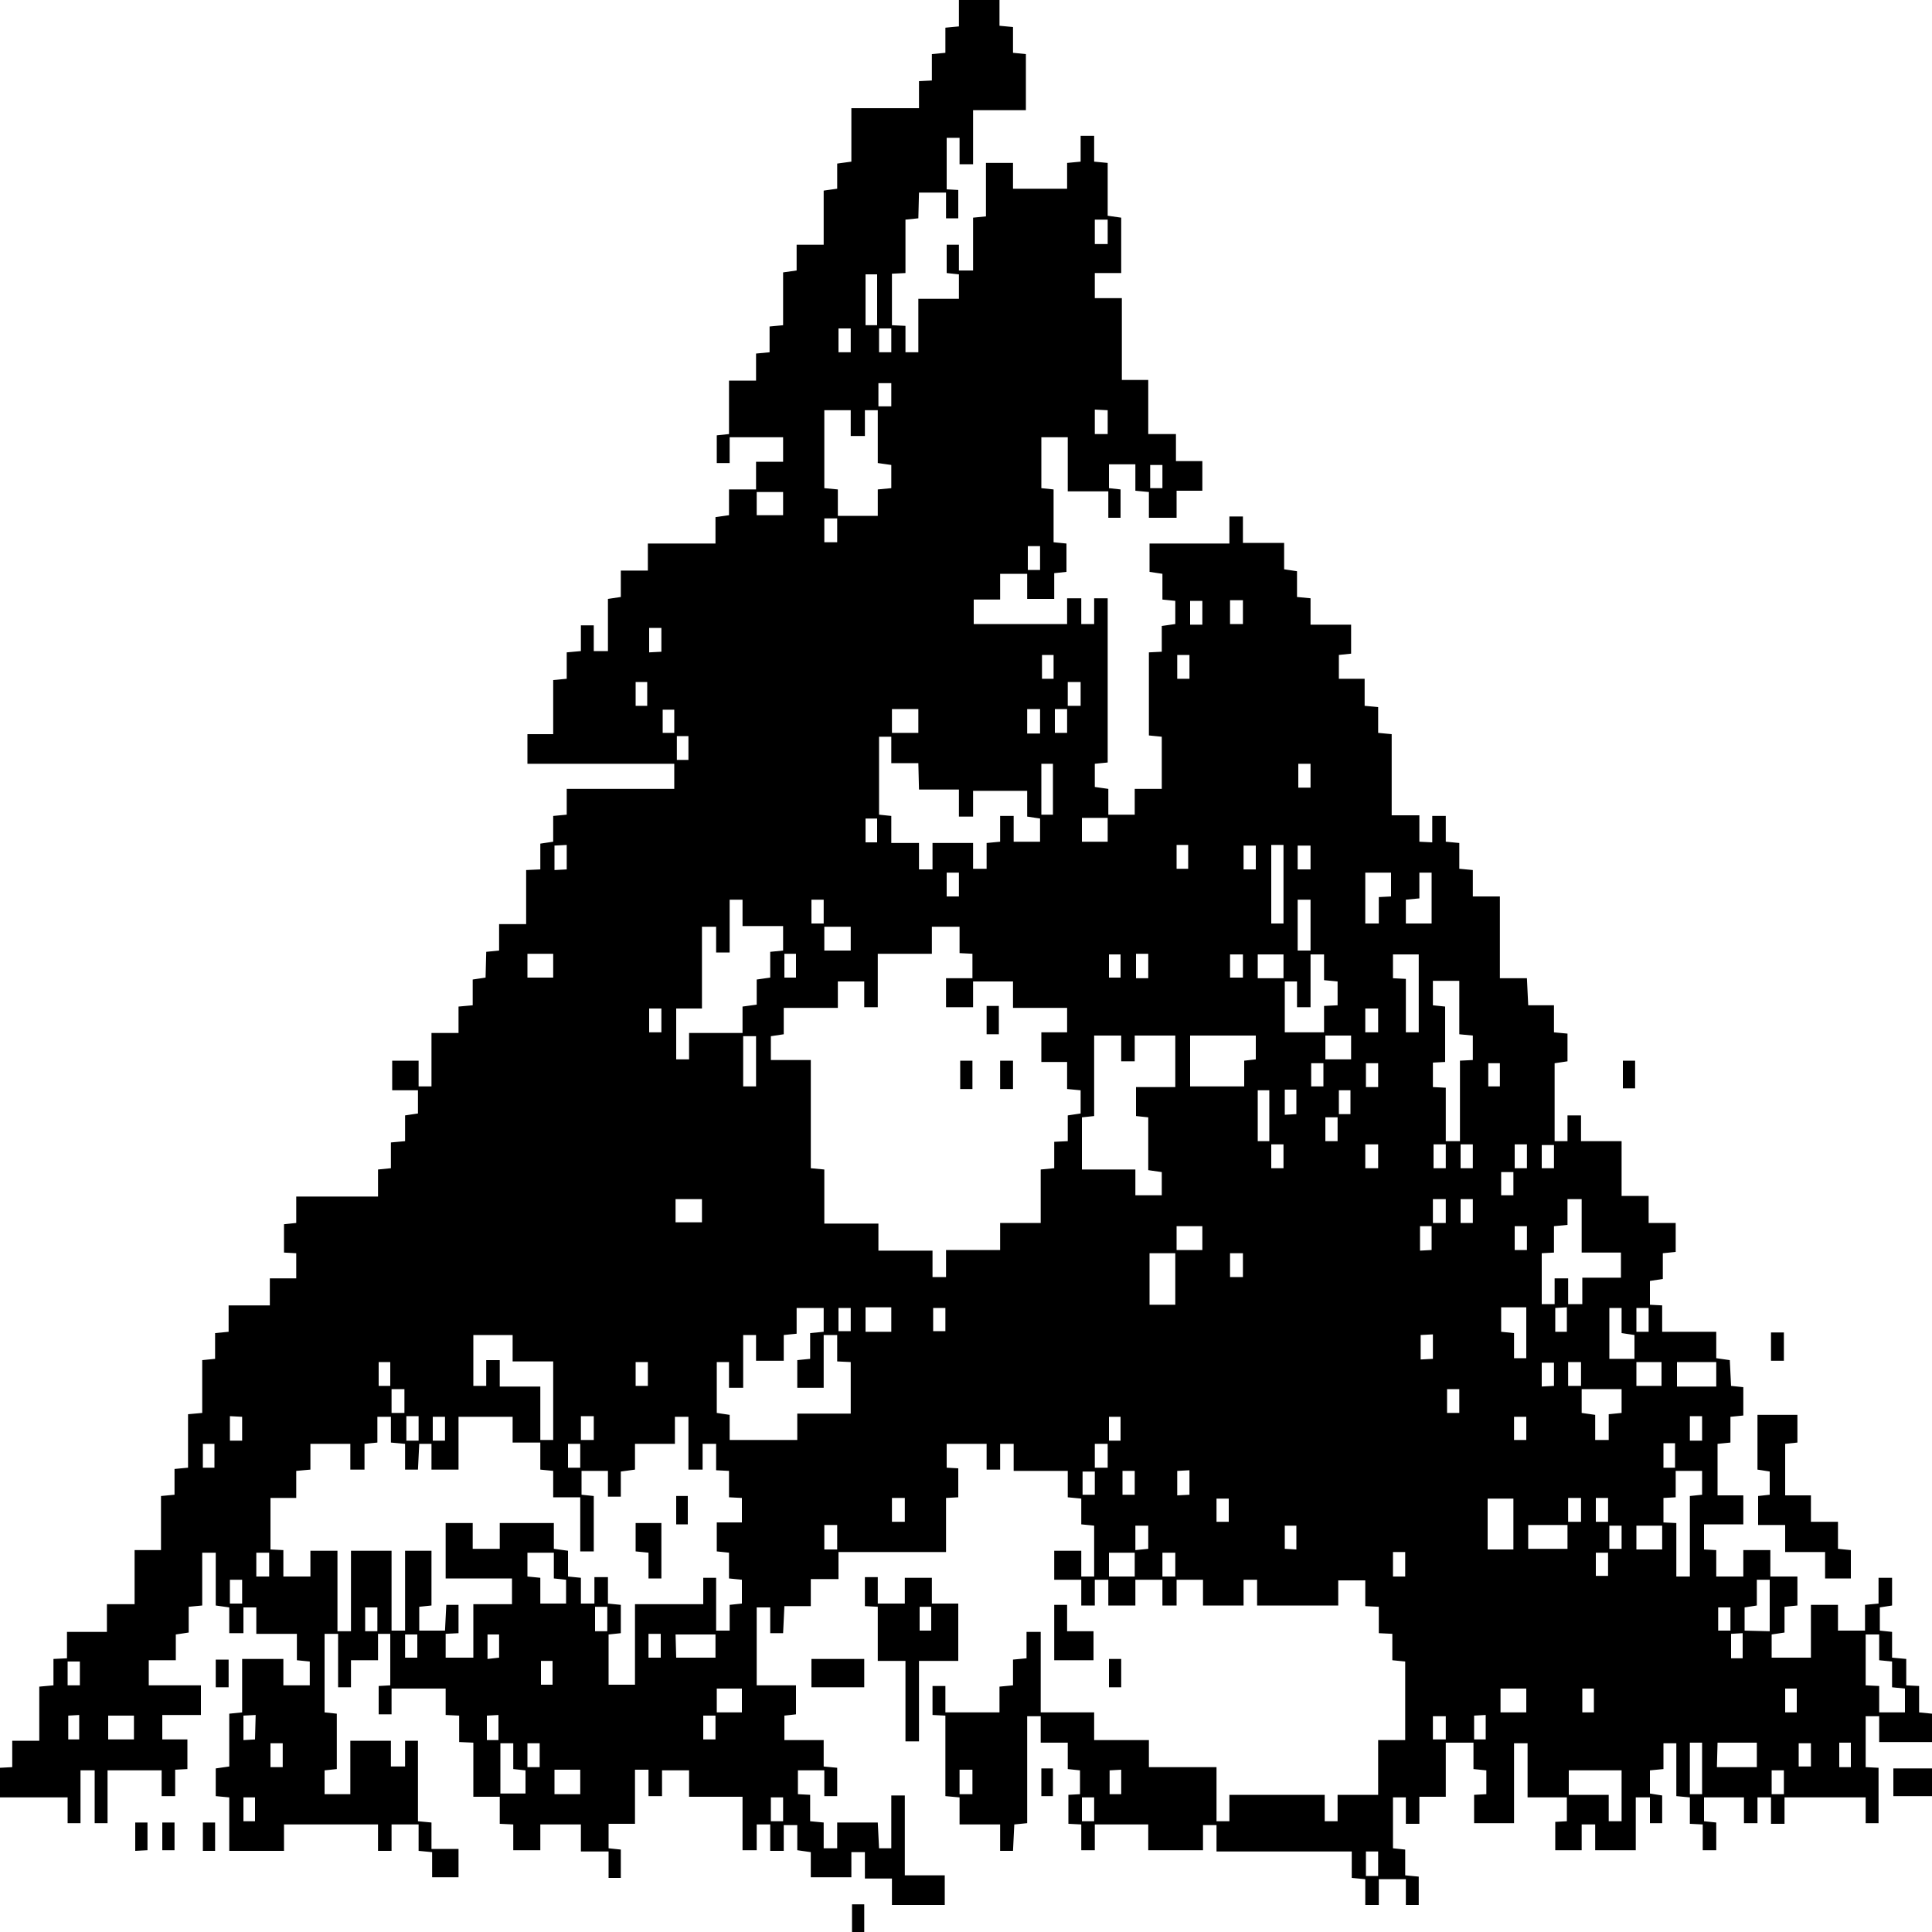
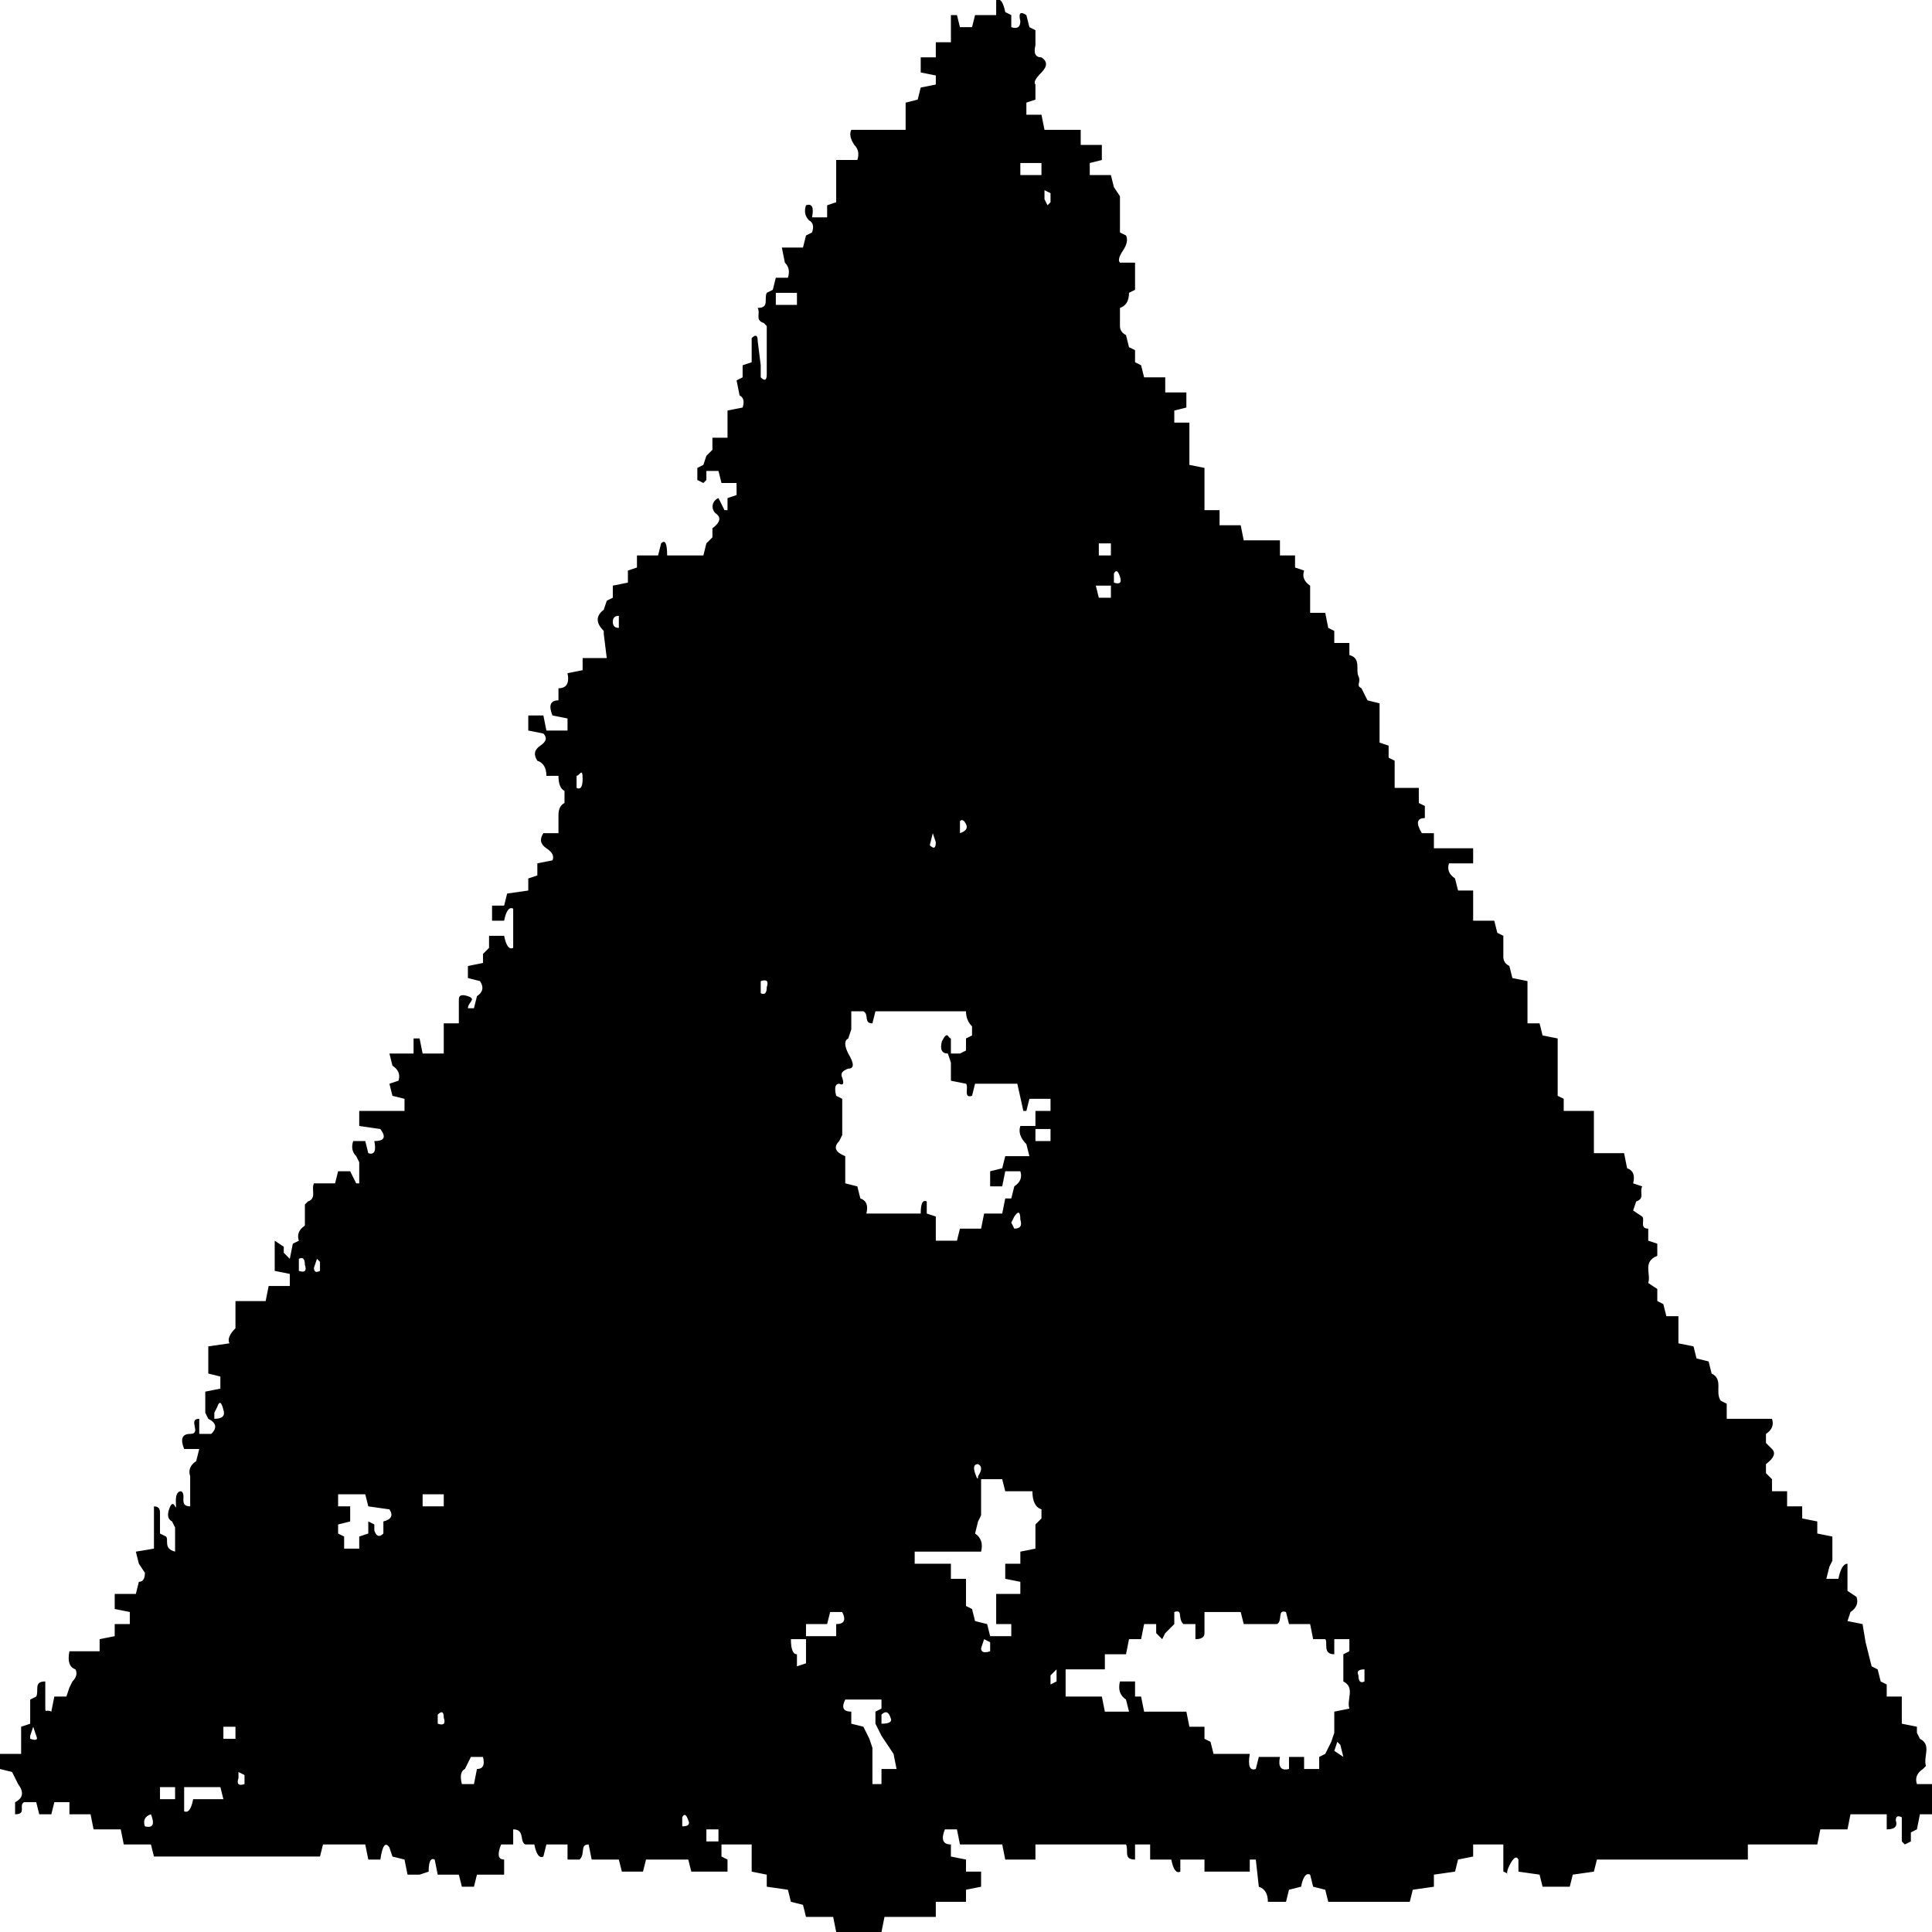
- <svg xmlns="http://www.w3.org/2000/svg" viewBox="0 0 3000 3000">
-   <path d="M2077 2787h63v-85h42v-122l-20-2v-41l-21-1v-41l-21-1v-40h-42v39h-126v-40h-21v40h-63v-40h-41v40h-22v-40h-42v40h-42v-40h-21v40h-21v-40h-42v-45h42v40h20v-79l-20-2v-40l-21-2v-41h-84v-42h-21v40h-21v-40h-62v37l18 1v45l-19 1v84h-167v42h-43v42h-41l-2 42h-20v-40h-21v121h61v45l-18 2v38h61v41l21 2v44h-20v-40h-41v37l19 1v41l21 2v40h21v-40h63l2 40h19v-82h21v124h62v46h-82v-41h-42v-41h-21v39h-63v-39l-21-3v-39h-21v40h-21v-41h-21v40h-22v-83h-83v-41h-42v40h-21v-41h-21v84h-41v38l19 2v44h-19v-41h-43v-42h-63v40h-42v-40l-21-1v-42h-41v-84l-22-1v-41l-21-1v-41h-84v40h-20v-44l18-1v-80h-19v41h-42v42h-20v-83h-21v122l19 2v86l-19 2v37h40v-83h63v40h22v-40h20v125l21 2v41h42v44h-41v-39l-21-2v-41h-42v41h-21v-41H441v41h-85v-83l-21-2v-43l21-3v-82l20-2v-83h64v41h41v-37l-20-2v-41h-63v-41h-20v40h-22v-40l-21-3v-82h-21v82l-21 2v40l-20 3v40h-42v39h81v46h-60v38h39v46l-19 1v41h-21v-40h-84v82h-20v-82h-22v82h-20v-40H0v-46l19-1v-41h42v-84l22-2v-41l21-1v-41h62v-43h43v-84h41v-84l21-2v-40l21-2v-83l22-2v-82l20-2v-40l21-2v-41h64v-42h41v-39l-19-1v-44l19-2v-41h127v-42l20-2v-40l22-2v-40l20-3v-36h-40v-46h41v40h20v-83h42v-41l22-2v-40l20-3 1-40 20-2v-41h42v-84l22-1v-40l20-3v-40l21-2v-40h167v-39H819v-46h40v-84l21-2v-41l22-2v-40h20v40h22v-81l20-3v-41h42v-42h105v-41l21-3v-40h42v-43h42v-38h-83v40h-20v-43l19-2v-83h42v-42l21-2v-40l21-2v-82l21-3v-40h42v-84l21-3v-39l22-3v-83h105v-42l20-1V84l21-2V43l21-2V0h63v40l21 2v40l20 2v87h-82v84h-21v-41h-20v80l18 1v44h-19v-40h-42l-1 40-20 2v83l-21 1v80l21 1v41h20v-83h63v-38l-19-2v-44h19v40h22v-82l20-2v-83h42v40h84v-40l21-2v-40h21v40l21 2v82l21 3v86h-41v39h42v127h41v84h43v42h41v46h-40v42h-43v-40l-21-2v-41h-41v37l18 2v44h-19v-41h-63v-84h-41v79l19 2v82l20 2v44l-19 2v40h-42v-39h-42v40h-41v38h145v-40h22v40h20v-40h21v255l-20 2v36l21 3v40h41v-40h42v-81l-20-2v-129l20-1v-40l21-3v-36l-20-2v-40l-20-3v-44h124v-42h21v41h64v41l20 3v40l21 2v41h63v45l-19 2v37h40v42l21 2v40l21 2v126h43v41l20 1v-41h21v40l21 2v40l21 2v41h42v127h42l2 42h40v42l21 2v43l-20 3v121h20v-40h21v40h63v85h42v42h42v45l-20 2v40l-20 3v37l19 1v41h84v41l21 3 2 40 19 2v44l-20 2v40l-20 2v80h40v45h-61v39l19 1v41h42v-41h42v41h42v45l-20 2v40l-20 3v36h61v-82h42v40h42v-40l21-2v-40h21v43l-19 3v36l19 2v40l22 2v41l20 1v41l20 2v44h-82v-40h-21v79l20 1v86h-20v-40h-126v41h-21v-41h-21v40h-21v-40h-62v37l19 2v43h-21v-40l-20-1v-41l-21-2v-82h-20v40l-21 2v36l19 3v43h-19v-40h-22v82h-63v-40h-21v40h-41v-44l18-1v-37h-61v-84h-21v124h-62v-44l19-1v-37l-20-2v-41h-43v84h-41v42h-21v-41h-20v79l19 2v40l21 2v44h-20v-40h-42v40h-21v-40l-21-2v-41h-210v-41h-21v39h-85v-40h-83v40h-21v-40l-20-1v-45l18-1v-37l-19-2v-41h-42v-41h-21v166l-20 2-2 41h-20v-41h-63v-42l-22-2v-125l-20-1v-45h20v41h84v-40l21-2v-40l21-2v-41h22v125h83v43h85v42h105v84h20v-41h148v41h20Zm-776-1222h-84v41l-20 3v37h62v168l21 2v84h84v42h84v41h21v-42h84v-42h63v-83l21-2v-41l21-1v-40l20-3v-36l-21-2v-42h-40v-46h40v-38h-84v-41h-62v40h-42v-45h41v-38l-20-1v-41h-43v42h-84v83h-21v-40h-41Zm-756 968v-125h63v124h21v-124h41v85l-19 2v37h40l2-40h19v44l-20 1v37h43v-83h60v-40H692v-86h42v40h42v-40h84v40l22 3v40l20 2v40h21v-41h21v41l20 2v44l-19 2v78h41v-125h106v-41h20v82h21v-40l19-2v-37l-20-2v-40l-19-2v-45h39v-38l-20-1v-41l-20-1v-41h-21v40h-22v-82h-21v42h-62v40l-22 3v39h-20v-40h-41v37l19 2v86h-21v-84h-42v-41l-20-2v-42h-43v-40h-84v82h-42v-40h-19l-2 40h-20v-40l-22-2v-40h-21v40l-20 2v40h-22v-40h-62v40l-22 2v42h-40v80l20 1v41h42v-40h42v125Zm588-297h105v-41h83v-80l-21-1v-41h-21v82h-41v-43l20-2v-40l21-2v-37h-42v40l-20 2v40h-43v-40h-20v82h-22v-40h-19v79l20 3Zm631-503v-45h61v-80h-63v40h-21v-40h-42v125l-19 2v81h83v40h41v-36l-21-3v-82Zm-338-548h-42v-41h-19v121l19 2v42h43v41h21v-41h63v40h21v-40l21-2v-40h21v40h41v-36l-20-3v-40h-84v40h-22v-42h-62Zm-336 254v127h-40v79h20v-41h83v-41l22-3v-39l21-3v-40l20-2v-38h-63v-41h-20v82h-21v-40Zm294-717-21-3v-82h-20v40h-22v-40h-41v121l21 2v41h62v-41l21-2Zm1051 1303h22v-41h60v-39h-61v-83h-22v40l-21 2v41l-19 1v79h20v-40h21ZM776 2153h63v83h20v-122h-63v-41h-61v79h20v-40h21Zm1072-466h84v-40l18-2v-37h-102Zm377-164v38l19 2v86l-19 1v38l20 1v83h22v-125l20-1v-38l-21-2v-83Zm-211 1h-19v79h61v-41l21-1v-37l-21-2v-40h-21v82h-21Zm610 799 19-2v-37h-41v41l-19 1v38l20 1v83h21Zm294 255v-40h-21v79l21 1v41h40v-37l-20-2v-40Zm-400 171h-82v38h62v41h20Zm-335-1229v83h20v-121h-40v37Zm273 674 21 3v39h21v-40l20-2v-37h-62Zm-631-168v-80h-40v80Zm525 380v-79h-40v79Zm-1490 45v-40h-41v37l20 2v40h40v-37Zm1114-1017h19v-122h-19Zm167 0v-41l19-1v-37h-40v79Zm607 1099v-80h-20v40l-19 3v36ZM797 2747v-40h-20v78h39v-36Zm1741-637v-37l-20-3v-39h-19v79Zm-104 258h-61v37h61Zm232 376h62v-38h-61Zm-1616-170h61v-36h-62Zm1615-421v-38h-61v38Zm-482-719h40v-79h-19v40l-21 2Zm148 596v38l20 2v39h19v-79Zm-316-633v79h20v-79Zm-671-971v79h18v-79Zm627 1346v-79h-18v79Zm672 1014v-80h-19v80Zm-545-1178h-40v37h40Zm-818-169v37h41v-37Zm-167 1183v37h39v-37Zm103-1858h-41v36h41Zm737 755h40v-37h-40Zm-527-418h-41v37h41ZM861 2748v38h40v-38Zm188-850h41v-36h-41Zm1532 508v-37h-40v37Zm-859 5v37h40v-37Zm-2-1141h-40v37h40Zm-376 760v38h40v-38Zm523-126h-40v37h40Zm674 211v37h39v-37Zm-171 544v-37h-40v37Zm-2162 5h-40v37h40Zm611-1183v37h40v-37Zm335 206h20v-78h-20Zm481-422v-79h-18v79Zm129 216v38h19v-38Zm146 1v36h20v-36Zm-902 84v37h19v-37Zm1112 0v37h20v-37Zm20 122v-37h-19v37Zm-43 42v-37h-18v37Zm-20 5h-19v37h19Zm-84 42h-19v37h19Zm147 37v-37h-20v37Zm86-37v37h19v-37Zm61 37v-37h-19v37Zm63 6h-19v36h19Zm-125 42v37h20v-37Zm62 37v-37h-19v37Zm-357 47h-20v37h20Zm-628 85v36h19v-36Zm147 0v36h19v-36Zm966 0v37h18v-38Zm145 37v-37h-19v37Zm-1954 84v-37h-18v37Zm400 0v-37h-19v37Zm1407-374h-19v36h19Zm42 337h-20v37h20Zm-1847 42v37h20v-37Zm-251 42v38h19v-37Zm334 1h-19v37h19Zm231-1h-20v37h20Zm1721 38v-38h-19v38Zm-1761 42h19v-37h-19Zm838-37h-20v37h20Zm863-1v38h18v-38Zm-821 43h-19v37h19Zm651-132v-36h-19v37Zm-1028 211h20v-37h-20Zm1050-37v37h20v-37Zm43 0v37h19v-37Zm-1198 80h20v-38h-20Zm483 1 20-2v-36h-20Zm755-38h-19v36h19Zm-2120 79h20v-37h-20Zm1427 0v-37h-20v37Zm338-38v38h19v-38Zm315 37h19v-36h-19Zm-2121 6v37h19v-37Zm229 80v-37h-19v37Zm171 5v38l18-2v-36Zm250-1v37h19v-37Zm1699 38v-39l-18 1v38ZM1720 379v-38h-20v38Zm-418 131v37h19v-37Zm398 126v38h20v-37Zm-420 169v37h20v-37Zm335 80v-37h-19v37Zm252 48h-19v37h19ZM774 2702v-39l-18 1v38Zm337-1v-37h-19v37Zm1134 0v-36h-20v36ZM943 2533v-38h-19v38Zm967-1601v37h20v-37ZM838 2744v-37h-19v37Zm170-1769v38l19-1v-37Zm-3 121v-37h-18v37Zm1807 1611h-19v36h19Zm62-1h-18v38h18ZM1658 1096h20v-37h-20Zm-611 6h-18v36h18Zm568-1h-20v38h20Zm-125 1647v38h20v-38Zm167-1647h-19v37h19Zm1113 1685v-37h-19v37Zm-735-1563v-37h-19v37Zm-819 1568h-19v37h19Zm146-1483v-37h-18v37Zm-482 4-19 1v38l19-1Zm1155 38v-37h-20v37Zm105 1563v-38h-19v38Zm-922-1432v37h18v-37Zm1089 1220v-38l-18 1v37Zm-102-797v38l18-1v-37Zm-483-422v36h18v-36ZM124 2580h-19v37h19Zm716-1v37h18v-37Zm-507-300v-37h-18v37Zm2038-502h-19v37h19Zm104 882v-37h-18v37Zm297-37v37h18v-37Zm-2649 79v-38l-17 1v37Zm1890-295v-37h-18v36ZM397 2663l-19 1v38l18-1Zm863-1266v37h19v-37Zm735 295v39l18-1v-38Zm-506-300v-37h-19v37Zm863 512v37h19v-37ZM439 2707h-19v37h19Zm1492-1357h19v-37h-19Zm-104-38v37h18v-37ZM631 2199v38h19v-38Zm1050 122h19v-36h-19Zm544-249-19 1v38l19-1Zm-1174-929v37h18v-37Zm796 1140-19 1v38l19-1Zm0-1266h-19v37h19Zm-211 37v-37h-18v37Zm675 597v36h18v-36Zm-570 1135v-38l-18 1v37Zm64-2028v-36h-19v36Zm442 1399v37h19v-37Zm440 375v-36h-19v36ZM378 2791v37h18v-37Zm251-217h19v-36h-19Zm1051 217v37h19v-37Zm60-554v-37h-18v37Zm149 126h19v-36h-19ZM1364 631h20v-36h-20Zm672 1056h19v-36h-19ZM1365 547h19v-37h-19Zm986 1689h19v-36h-19Z" />
-   <path d="M1488 2579h-61v125h-21v-125h-43v-84l-20-1v-45h20v41h42v-40h42v40h41Zm-42-47v-37h-18v37Zm1345-292-19 2v80h40v41h42v42l20 2v44h-40v-41h-62v-42h-42v-45l18-2v-36l-19-3v-85h62Zm-1154 252h20v41h41v45h-61Zm-295 84v44h-82v-44Zm1598 213v-43h60v43ZM335 2620v-43h20v43Zm2415-507v-44h20v44ZM271 2830v43h-19v-43Zm1346-41v-43h18v43Zm-275 168v43h-19v-43Zm380-337v-44h19v44Zm798-973h19v43h-19ZM210 2874v-44h19v43Zm124 0h-19v-44h19Zm1198-1312h19v44h-19Zm21 129v-44h20v44Zm-62-44h19v44h-19Zm-464 804h-20v-40l-20-2v-44h40Zm23-128h18v44h-18Z" />
+ <svg xmlns="http://www.w3.org/2000/svg" viewBox="0 0 640 640">
+   <path d="M228 616h-14l-1 4h-7l-1-4h-9l-1-5c-3 0-1 3-3 5h-4v-5h-7l-1 4q-2 1-3-4h-3c-2-1 0-5-4-5v5h-4q-2 5 1 5v5h-9l-1 4h-4l-1-4h-7l-1-5q-2-1-2 4l-3 1h-4l-1-5-4-1-1-3q-2-3-3 4h-4l-1-5h-14l-1 4H51l-1-4h-9l-1-5h-9l-1-5h-7v-4h-5l-1 4h-4l-1-4H8c-2 1 1 4-3 4v-4q4-2 1-6l-2-4-4-1v-5h7v-9l3-1v-8l2-1c1-2-1-5 3-5v8c0 3 0 1 2 2l1-5h4l1-3 1-2q2-2 1-4-3-1-2-6h10v-4l5-1v-4h5v-4l-5-1v-5h7l1-4q2 0 2-3l-2-3-1-4 6-1v-14q2 0 2 2v7l2 1c1 1-1 4 3 5v-8l-1-2q-2-1-1-4t2-1c1 2-1-5 2-5 2 1-1 5 3 5v-10q-1-3 2-5l1-4h-5q-2-5 2-5c4 0-1-5 3-5v5h4q3-3-1-5l-1-2v-7l5-1v-4l-4-1v-9l7-1q-1-2 2-5v-9h10l1-5h7v-4l-5-1v-10l3 2v2l2 2 1-5 2-1q-1-3 2-5v-7l1-1c3-1 1-4 2-6h7l1-4h4l2 4h1v-7l-1-2q-2-2-1-5h4l1 4q3 1 2-4 5 0 2-4l-7-1v-5h15v-4l-4-1-1-4 3-1q1-3-2-5l-1-4h8v-5h2l1 5h7v-10h5v-8q0-2 3-1c3 1 0 2 0 4h2l1-4q3-2 1-5l-4-1v-4l5-1v-3l2-2v-4h5q1 5 3 4v-13q-2-1-3 4h-4v-5h4l1-4 7-1v-4l3-1v-4l5-1q1-2-2-4t-1-5h5v-6q0-3 2-4v-4q-2-1-2-5h-4q0-4-3-5-2-3 1-5t1-4l-5-1v-5h5l1 5h7v-4l-5-1q-2-5 2-5v-4q4 0 3-5l5-1v-4h8l-1-8v-1q-4-4 0-7l1-3 2-1v-4l5-1v-4l3-1v-4h7l1-4q2-2 2 4h12l1-4 2-2v-3q4-3 1-5a3 3 0 0 1 1-5l2 4h1v-4l3-1v-4h-5l-1-4h-4v3l-1 1-2-1v-4l2-1 1-3 2-2v-4h5v-9l5-1q1-3-1-4l-1-5 2-1v-4l3-1v-8q2-2 2 1l1 8v4q2 2 2-1v-16l-1-1c-3-1-1-3-2-5 4 0 2-3 3-5l2-1 1-4h4q1-3-1-5l-1-5h7l1-4 2-1q1-3-1-4-2-2-1-5 3-1 2 4h5v-4l3-1V53h7q1-3-1-5-2-3-1-5h18v-9l4-1 1-4 5-1v-3l-5-1v-5h5v-5h5V5h2l1 4h4l1-4h7V0q2-1 3 4l2 1v4q3 1 3-2-1-4 2-2l1 4 2 1v5q-1 4 2 4 3 2 0 5t-2 4v5l-3 1v4h5l1 5h12v5h7v5l-4 1v4h7l1 4 2 3v12l2 1q1 2-1 5t-1 4h5v9l-2 1q0 4-3 5v6q0 2 2 3l1 4 2 1v4l2 1 1 4h7v5h7v5l-4 1v4h5v14l5 1v14h5v5h7l1 5h12v5h5v4l3 1q-1 3 2 5v9h5l1 5 2 1v4h5v4c4 1 2 5 3 7s-1 3 1 4l2 4 4 1v13l3 1v4l2 1v9h8v5l2 1v4q-4 0-1 5h4v5h13v5h-8q-1 3 2 5l1 4h5v10h7l1 4 2 1v7q0 2 2 3l1 4 5 1v14h4l1 4 5 1v19l2 1v4h10v14h10l1 5q3 1 2 5l3 1c-1 2 1 4-2 5l-1 3 3 2c1 1-1 4 2 4v4l3 1v4c-5 2-2 6-3 9l3 2v4l2 1 1 4h4v9l5 1 1 4 4 1 1 4c4 2 1 6 3 9l2 1v5h15q1 3-2 5v3l2 2q2 2-2 5v3l2 2v4h5v5h5v4l5 1v4l5 1v8l-1 2-1 4h4q1-5 3-5v9l3 2q1 3-2 5l-1 3 5 1 1 6 1 4 1 4 2 1 1 4 2 1v4h5v9l5 1v2l1 2c4 2 1 6 2 9l-1 1q-3 2-2 5h5v10h-4l-1 5-2 1v3l-2 1-1-1v-8q-2-1-2 1 1 3-3 3v-5h-12l-1 5h-9l-1 5h-23v5h-50l-1 4-7 1-1 4h-9l-1-4-7-1v-4q-1-2-3 2c-2 4 1 3-2 2v-9h-10v4l-5 1-1 4-7 1v4l-7 1-1 4h-27l-1-4-4-1-1-4q-2-1-3 4l-4 1-1 4h-6q0-4-3-5l-1-9h-2v4h-15v-4h-8v4q-2 1-3-4h-7v-5h-5v5c-4 0-2-3-3-5h-30v5h-10l-1-5h-14l-1-5h-4q-2 5 2 5v4l5 1v4h5v5l-5 1v4h-10v5h-17l-1 5h-15l-1-5h-9l-1-4-4-1-1-4-7-1v-4l-5-1v-9h-10v4l2 1v4h-12zm107-219 1-4q3-2 2-5h-5l-1 5h-4v-5l4-1 1-4h8l-1-4q-3-3-2-6h5v-5h5v-4h-7l-1 4h-1l-2-9h-14l-1 4c-3 1-1-3-2-4l-5-1v-6l-1-3q-3 0-2-4c2-4 2-1 3-1v5h3l2-1v-4l2-1v-3q-2-2-2-5h-30l-1 4c-3 0-1-3-3-4h-4v6l-1 3q-2 1 0 5 3 5 0 5-3 1-2 3 1 3-1 2-2 0-1 4l2 1v12l-1 2q-3 3 2 5v9l4 1 1 4q3 1 2 5h18q0-5 2-4v4l3 1v8h7l1-4h7l1-5h6l1-5Zm76 137h-12v7q0 2-3 2v-5h-4c-2-2 0-5-3-4v4l-3 3-1 2-2-2v-3h-4l-1 5h-4l-1 5h-7v5h-13v9h12l1 5h8l-1-4q-3-2-2-6h5v5h2l1 5h14l1 5h5v4l2 1 1 4h12q-1 6 2 5l1-4h7q-1 5 3 4v-4h5v4h5v-4l2-1 2-4 1-3v-7l5-1c-1-3 2-7-2-9v-9l2-1v-4h-5v5c-4 0-2-4-3-5h-4l-1-5h-7l-1-4c-3-1-1 3-3 4h-11zm-68-29 2-2v-3q-3-1-3-6h-9l-1-4h-7v12l-1 2-1 4q3 2 2 6h-22v4h12v5h5v9l2 1 1 4 4 1 1 4h7v-4h-5v-10h8v-4l-5-1v-5h5v-4l5-1Zm-46 81-1-5-4-6-2-4v-4l2-1v-3h-12q-2 4 2 4v4l4 1 2 4 1 3v12h3v-5Zm-185-87h4v5l-4 1v3l2 1v4h5v-4l3-1v-4l2 1v2q1 3 3 1v-4q4-1 2-4l-7-1-1-4h-9Zm-48 97h10l-1-4H61v8q2 1 3-4m203-54h10v-4q4 0 2-4h-4l-1 4h-7Zm-111 40-2 4q-2 1-1 5h4l1-5q3 0 2-4Zm108-30 3-1v-8h-5q0 5 2 5zm74-494h7v-4h-7Zm-81 39v4h7v-4ZM147 495h-7v4h7Zm221-311v-4h-4v4Zm0 10h-5l1 4h4ZM58 596v-4h-5v4Zm20-24h-4v4h4Zm265-194h5v-4h-5ZM238 610v-4h-4v4Zm207-28-1-4-1-1-1 3zm-364 9v-3l-2-1v2q-1 3 2 2m227-311q2 2 2-1l-1-3zm20 267v-3l-2-1-1 3q0 2 3 1M106 421v-3l-1-1-1 3q0 2 2 1m39 150q3 1 2-2 0-3-2-1Zm-135 5q3 1 2-1l-1-3-1 3zM347 68l1-1v-3l-2-1v3zM205 204q-2 0-2 2t2 2Zm-14 57q2 1 2-3c0-4-1-1-2-1Zm261 296v-4q-3 0-2 2 0 3 2 2m-160 14q4 0 3-2-1-3-3-1ZM99 417v4q3 1 2-2 0-3-2-2m237-10q3 0 2-3 0-4-2-1l-1 2zM71 470q4 0 3-3-1-4-2-1l-1 2zm253 19q2-3 0-4-2 0-1 3t1 1m-72-164v4q2 1 2-2 1-3-2-2M50 601q-3 1-2 4 4 1 2-4m176 4q3 0 2-2-1-3-2-1Zm92-329q3-1 2-3t-2-1Zm51-87v4q3 1 2-2t-2-1m-19 363-2 2v3l2-1z" />
</svg>
